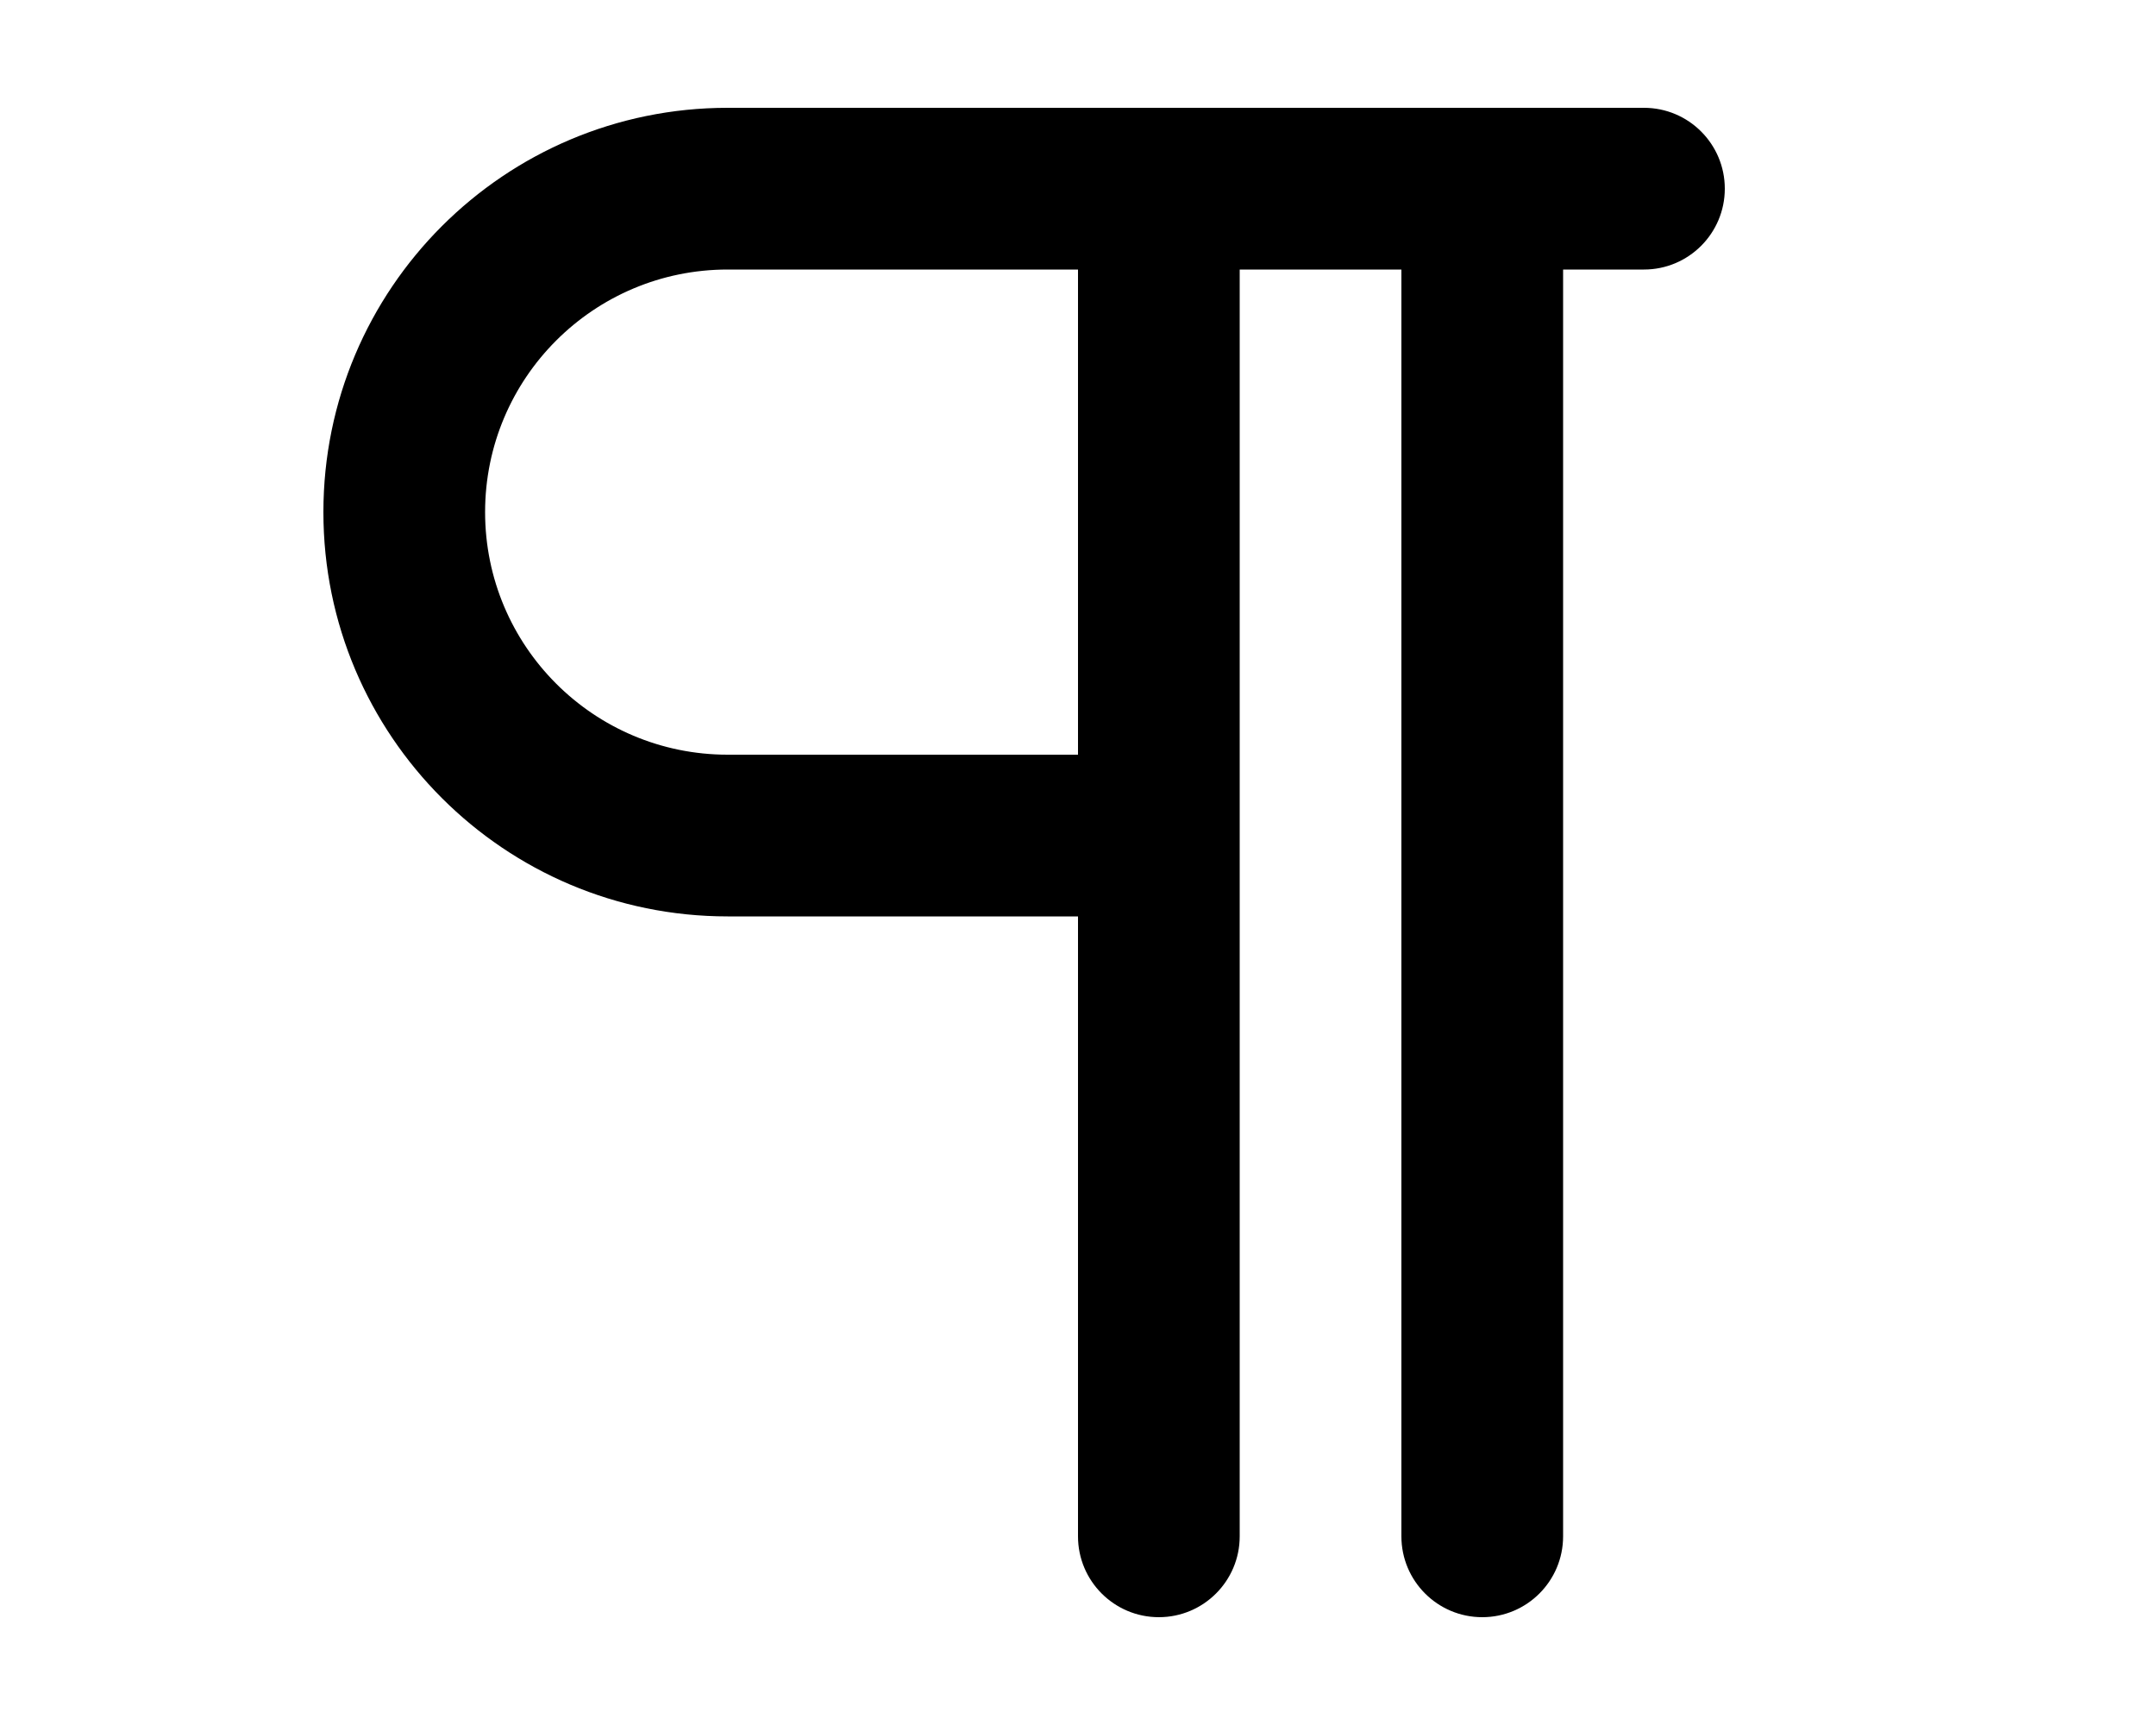
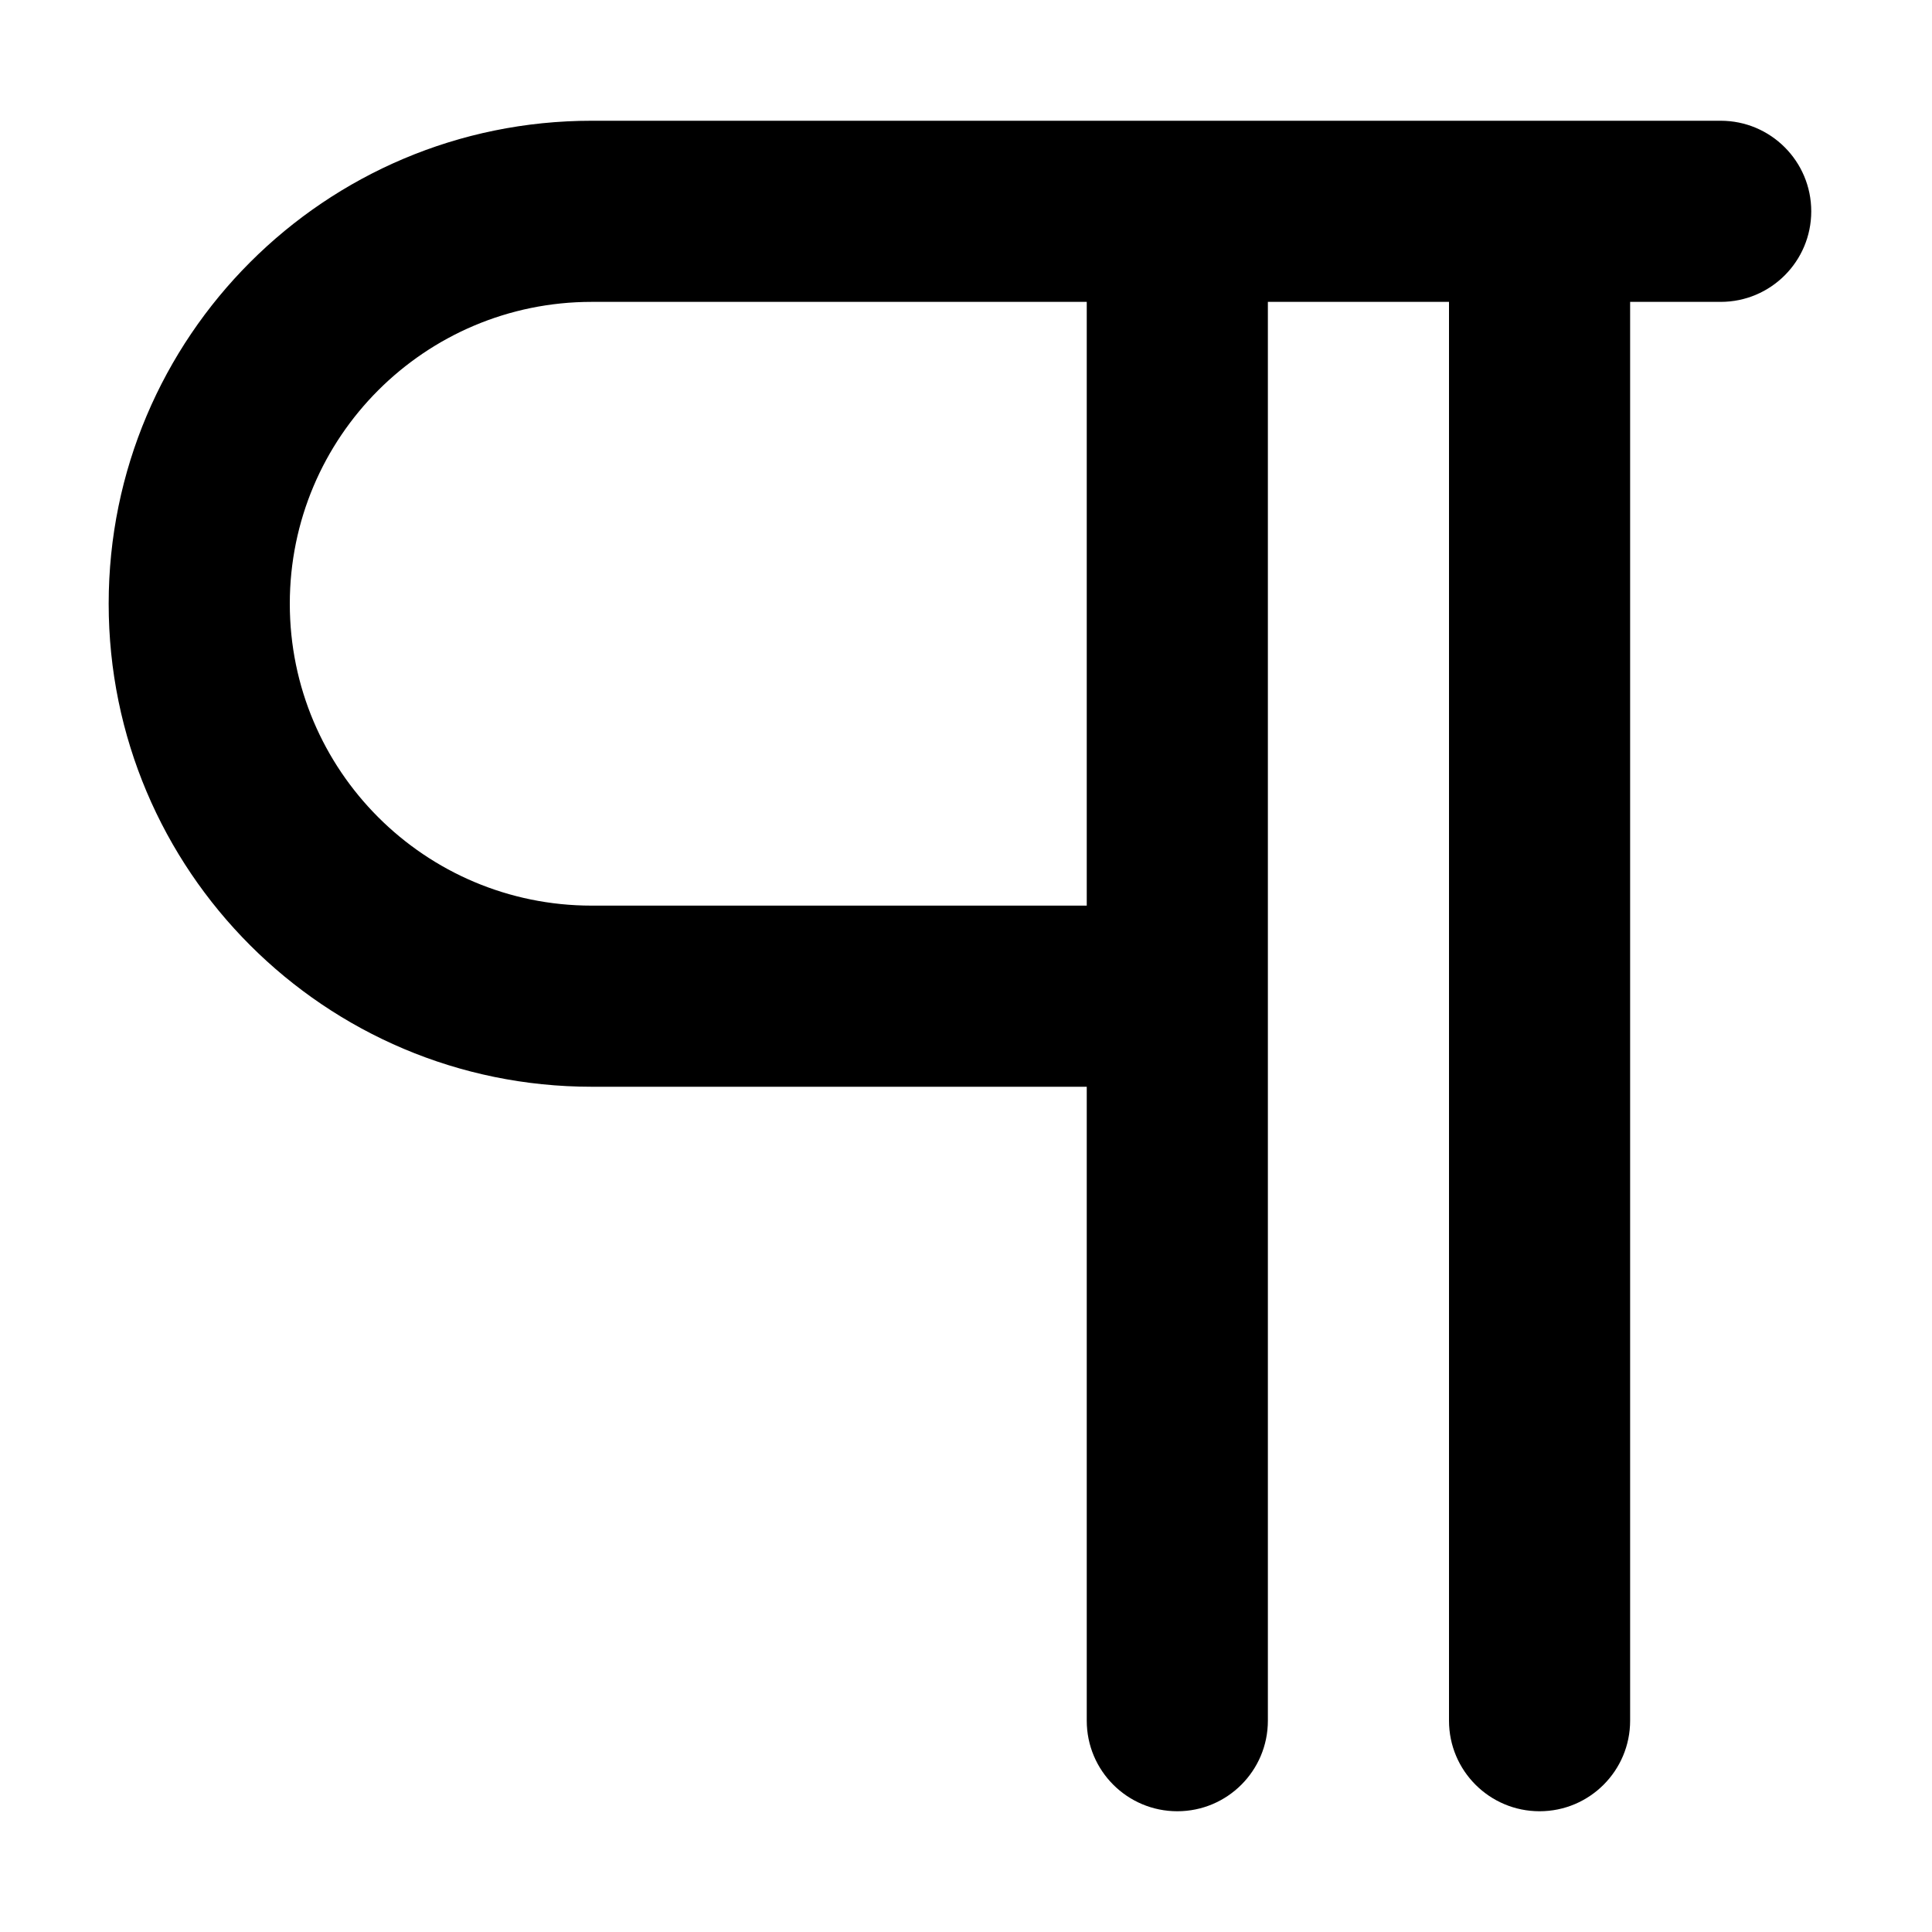
- <svg xmlns="http://www.w3.org/2000/svg" viewBox="0 0 20 16" fill="currentColor">
-   <path fill-rule="evenodd" d="M6.75 2.5a2.25 2.25 0 0 0 0 4.5H10V2.5H6.75Zm4.75 0v11.75a.75.75 0 0 1-1.5 0V8.5H6.75a3.75 3.75 0 0 1 0-7.5h8.5a.75.75 0 0 1 0 1.5h-.75v11.75a.75.75 0 0 1-1.5 0V2.5h-1.5Z" />
+ <svg xmlns="http://www.w3.org/2000/svg" viewBox="0 0 16 16" fill="currentColor">
+   <path d="M4.9 2.5a2.5 2.5 0 1 0 0 5H9v-5H4.9Zm5.6 0v11.75a.75.75 0 0 1-1.5 0V9H4.9a4 4 0 0 1 0-8h9.35a.75.75 0 0 1 0 1.5h-.75v11.75a.75.75 0 0 1-1.5 0V2.5h-1.5Z" />
</svg>
